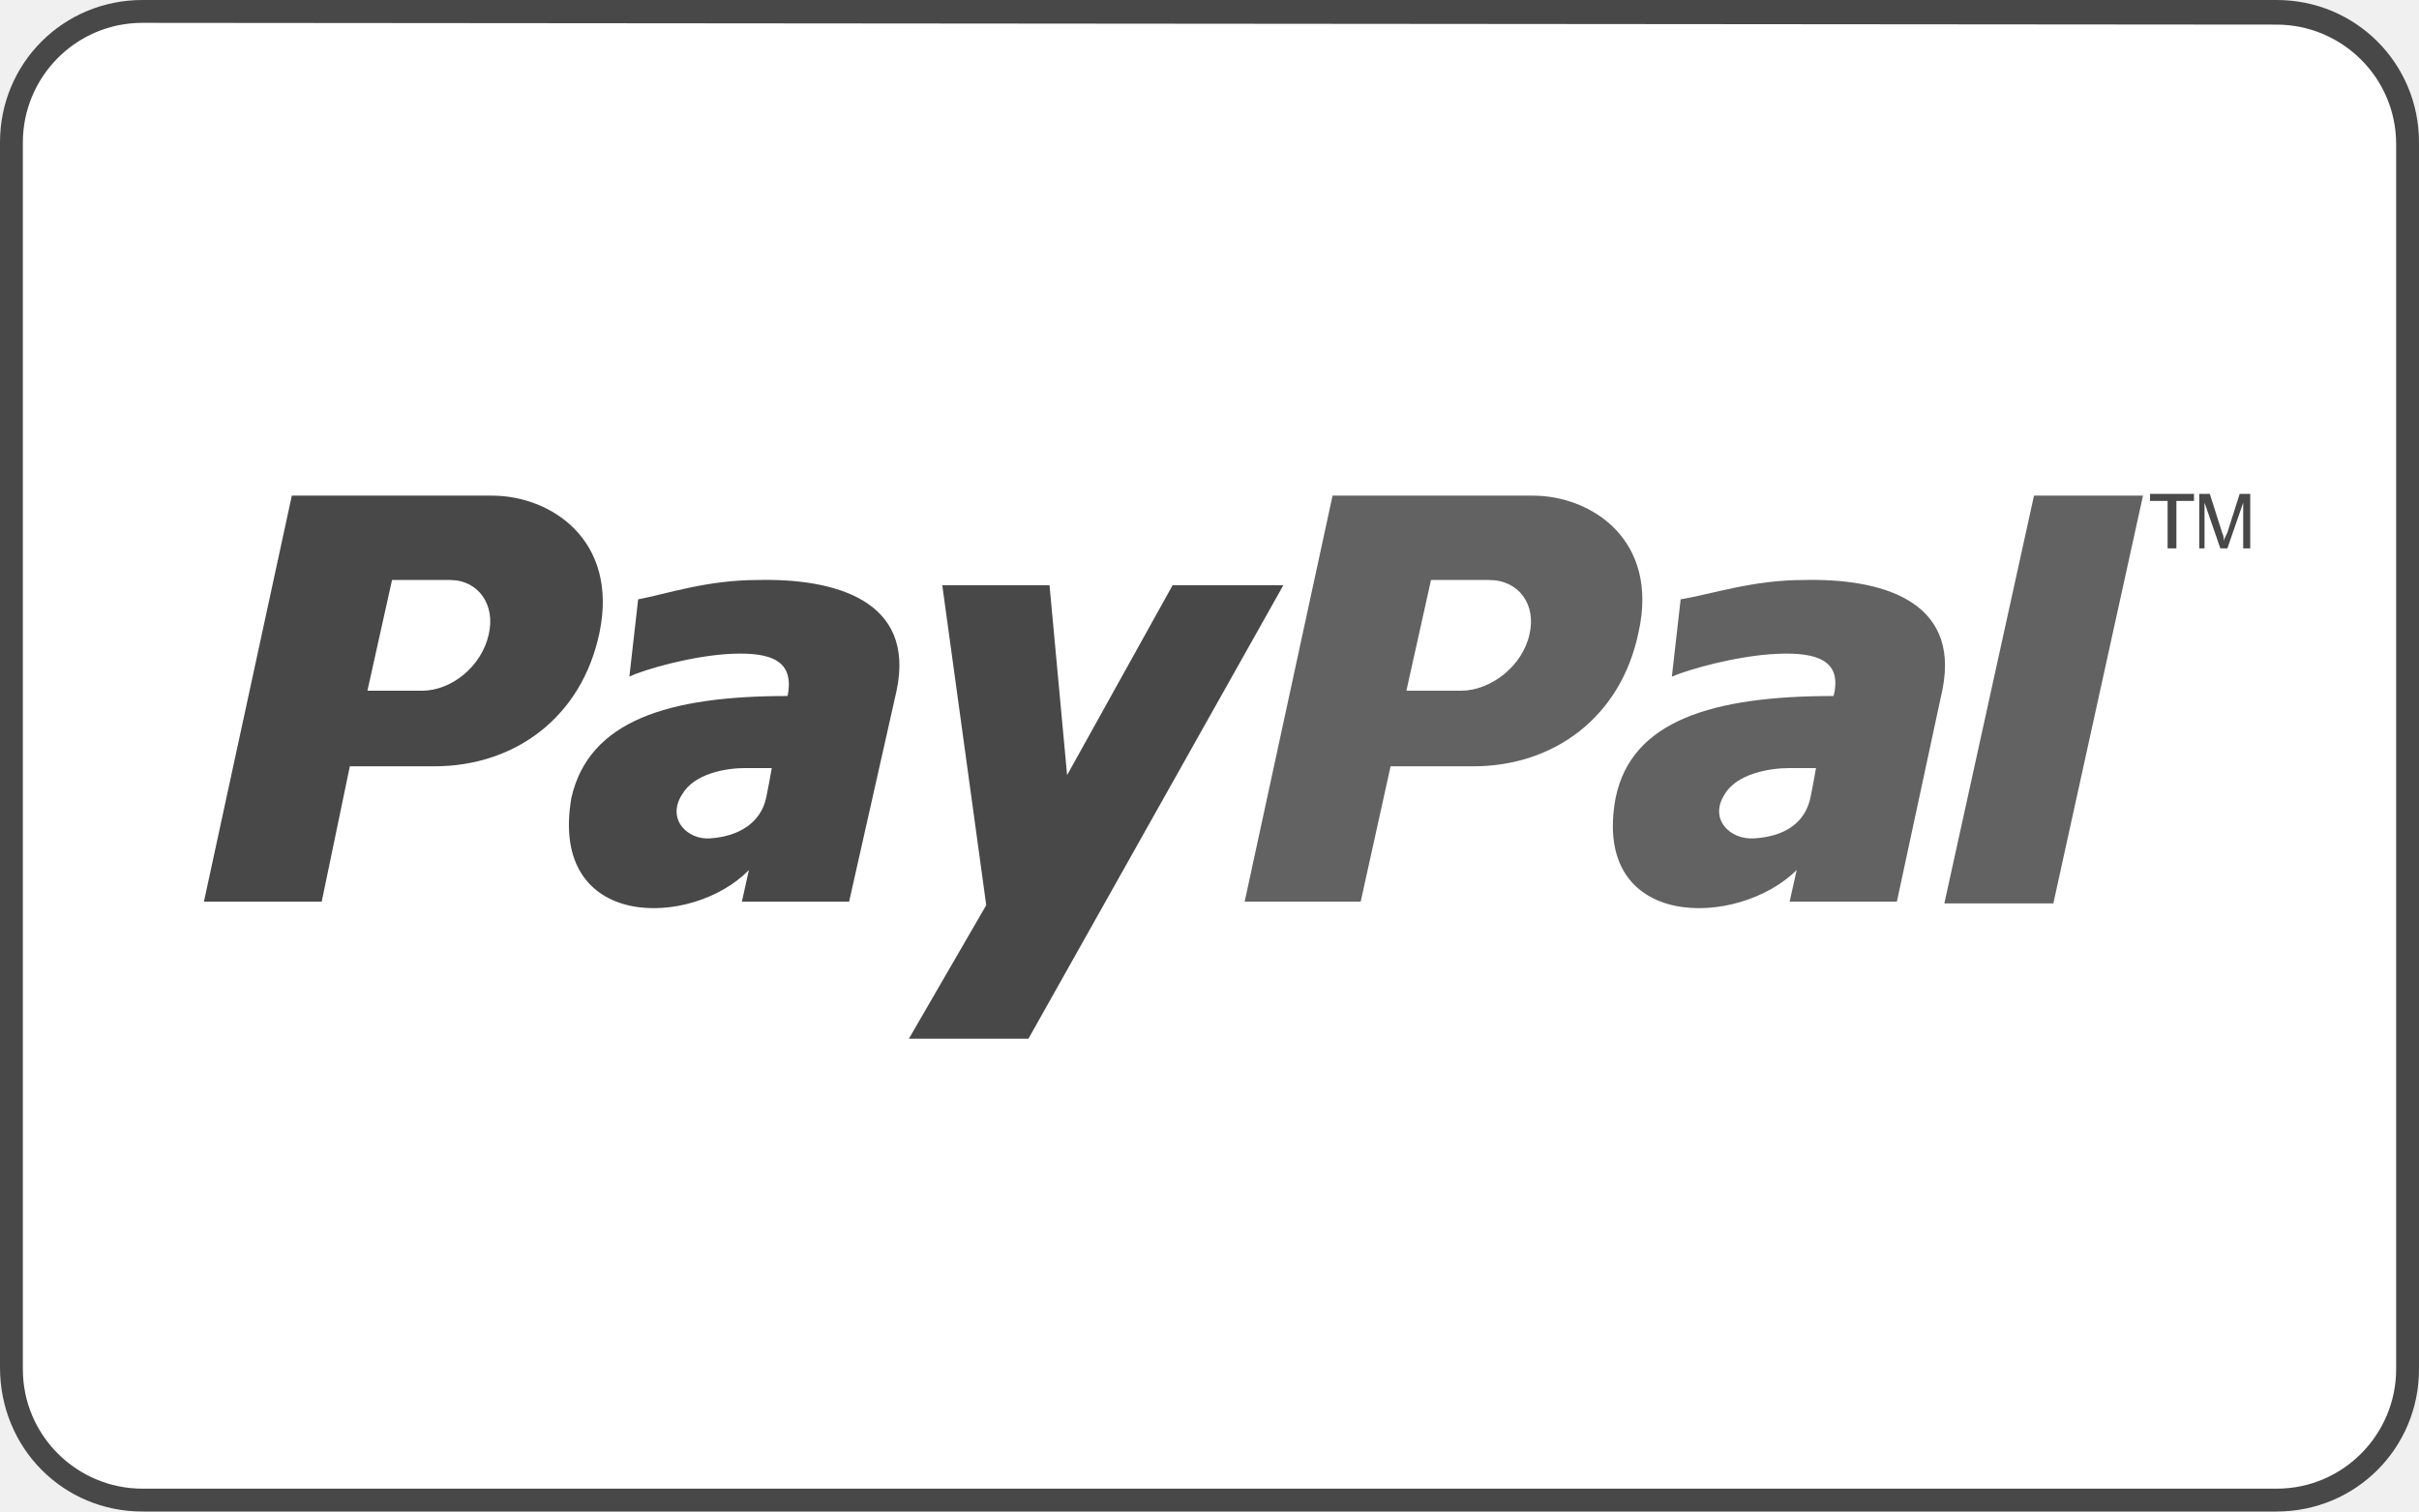
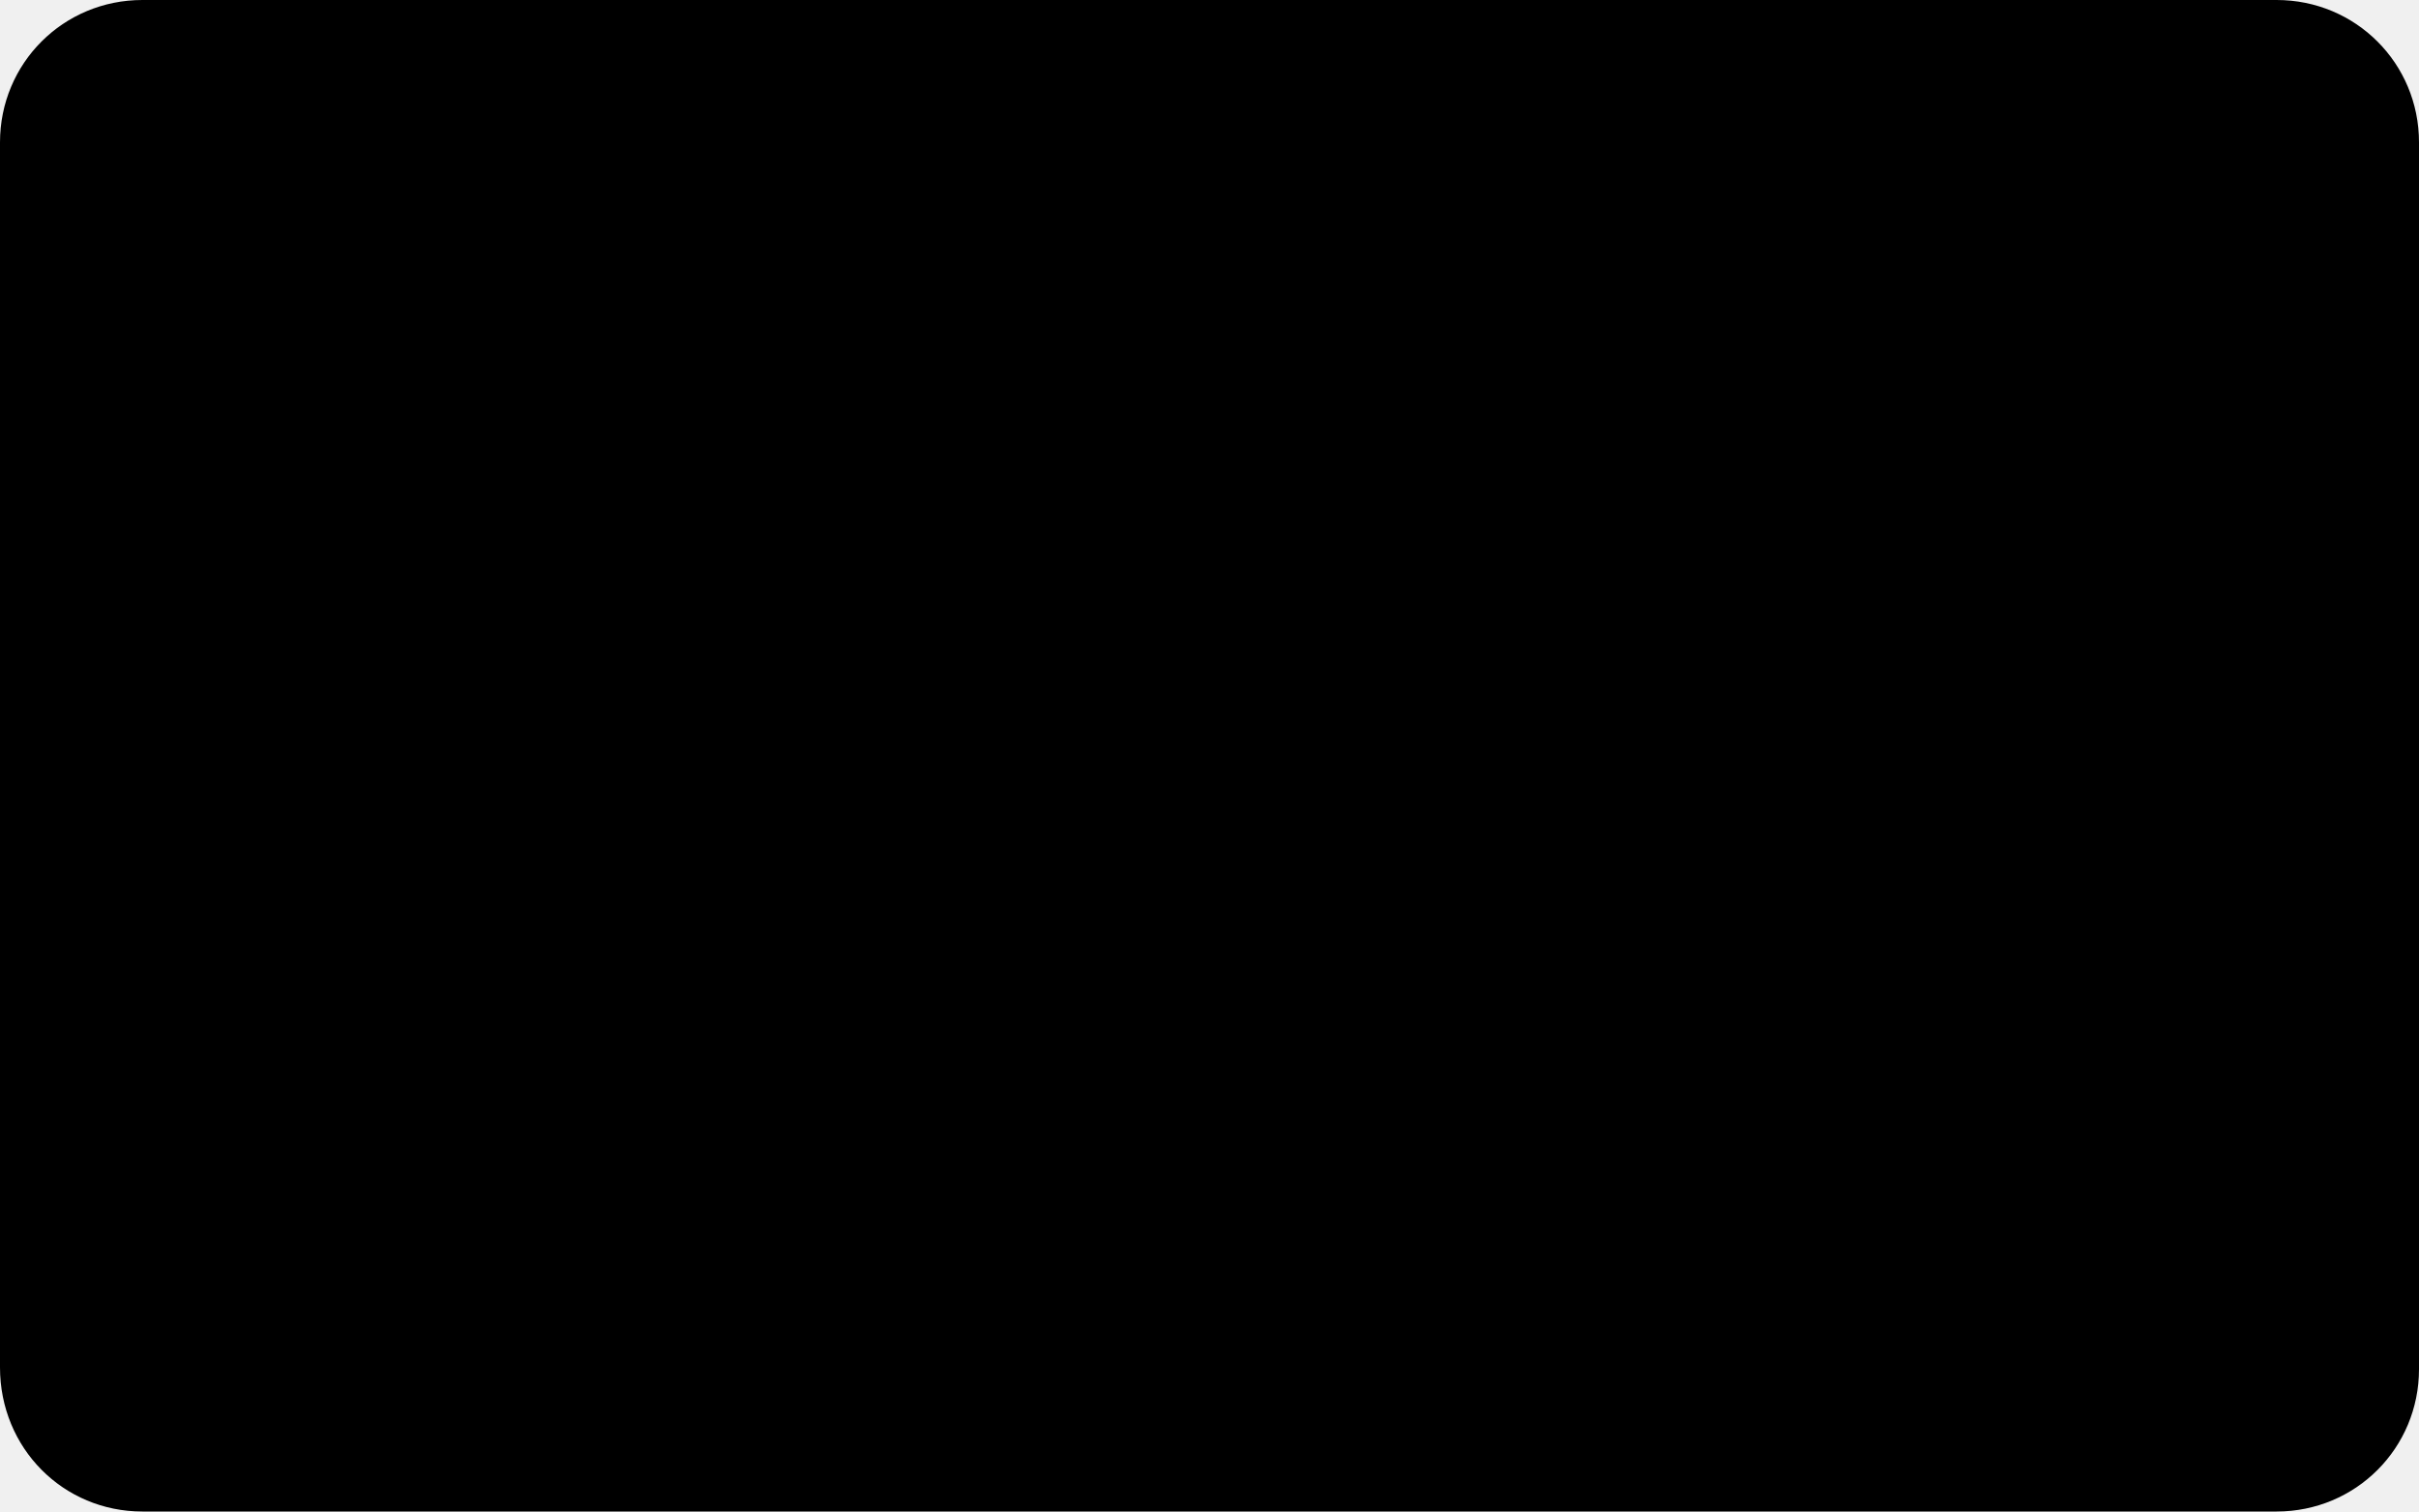
- <svg xmlns="http://www.w3.org/2000/svg" version="1.1" id="Layer_1" x="0px" y="0px" viewBox="0 0 137.6 86" style="enable-background:new 0 0 137.6 86;" xml:space="preserve">
+ <svg xmlns="http://www.w3.org/2000/svg" version="1.1" id="pay-pal" x="0px" y="0px" viewBox="0 0 137.6 86" style="enable-background:new 0 0 137.6 86;" xml:space="preserve">
  <g>
-     <path style="fill:#FFFFFF;" d="M128.9,85.6H8.7c-4.5,0-8.2-3.7-8.2-8.2V8.6c0-4.5,3.7-8.2,8.2-8.2h120.2c4.5,0,8.2,3.7,8.2,8.2   v68.8C137.1,81.9,133.4,85.6,128.9,85.6z" />
+     <path class="svg-white" d="M128.9,85.6H8.7c-4.5,0-8.2-3.7-8.2-8.2V8.6c0-4.5,3.7-8.2,8.2-8.2h120.2c4.5,0,8.2,3.7,8.2,8.2   v68.8C137.1,81.9,133.4,85.6,128.9,85.6z" />
    <g>
-       <path style="fill:#484848;" d="M129.5,1.4c3.7,0,6.8,3,6.8,6.8v69.7c0,3.7-3,6.8-6.8,6.8H8.1c-3.7,0-6.8-3-6.8-6.8V8.1    c0-3.7,3-6.8,6.8-6.8L129.5,1.4 M129.5,0H8.1C3.6,0,0,3.6,0,8.1v69.7C0,82.4,3.6,86,8.1,86h121.4c4.5,0,8.1-3.6,8.1-8.1V8.1    C137.6,3.6,134,0,129.5,0L129.5,0z" />
+       <path class="svg-dark-gray dark-blue " d="M129.5,1.4c3.7,0,6.8,3,6.8,6.8v69.7c0,3.7-3,6.8-6.8,6.8H8.1c-3.7,0-6.8-3-6.8-6.8V8.1    c0-3.7,3-6.8,6.8-6.8L129.5,1.4 M129.5,0H8.1C3.6,0,0,3.6,0,8.1v69.7C0,82.4,3.6,86,8.1,86h121.4c4.5,0,8.1-3.6,8.1-8.1V8.1    C137.6,3.6,134,0,129.5,0L129.5,0z" />
    </g>
    <g>
-       <path style="fill:#626262;" d="M102.6,33c-2.9,0-5.2,0.8-7,1.1l-0.5,4.4c0.9-0.4,3.7-1.2,6-1.3s3.7,0.4,3.2,2.4    c-6.9,0-11.5,1.4-12.4,5.8c-1.4,7.6,7,7.4,10.3,4.1l-0.4,1.8h6.1l2.6-12.1C111.5,34.1,106.9,32.9,102.6,33z M103,45.3    c-0.3,1.6-1.6,2.3-3.2,2.4c-1.4,0.1-2.6-1.1-1.7-2.5c0.7-1.2,2.6-1.5,3.7-1.5c0.5,0,1,0,1.5,0C103.2,44.3,103.1,44.8,103,45.3z" />
-       <polygon style="fill:#626262;" points="115.7,28.2 110.6,51.4 116.8,51.4 121.9,28.2   " />
-       <path style="fill:#626262;" d="M87.2,28.2H75.8l-5,23.1h6.6l1.7-7.7h4.7c4.6,0,8.4-2.8,9.4-7.6C94.4,30.7,90.5,28.2,87.2,28.2z     M87,36.1c-0.4,1.8-2.2,3.2-3.9,3.2H80l1.4-6.3h3.3C86.4,33,87.4,34.4,87,36.1z" />
-       <path style="fill:#484848;" d="M43.1,33c-2.9,0-5.2,0.8-6.8,1.1l-0.5,4.4c0.8-0.4,3.6-1.2,5.8-1.3c2.3-0.1,3.6,0.4,3.2,2.4    c-6.8,0-11.3,1.4-12.3,5.8c-1.3,7.6,6.9,7.4,10.1,4.1l-0.4,1.8h6.1l2.7-12C52.1,34.1,47.4,32.9,43.1,33z M43.6,45.3    c-0.3,1.6-1.7,2.3-3.2,2.4c-1.3,0.1-2.5-1.1-1.6-2.5c0.7-1.2,2.5-1.5,3.6-1.5c0.5,0,1,0,1.5,0C43.8,44.3,43.7,44.8,43.6,45.3z" />
-       <polygon style="fill:#484848;" points="53.6,33.3 59.7,33.3 60.7,44.1 66.7,33.3 73,33.3 58.5,59.1 51.7,59.1 56.1,51.5   " />
-       <path style="fill:#484848;" d="M28,28.2H16.6l-5,23.1h6.7l1.6-7.7h4.8c4.6,0,8.4-2.8,9.4-7.6C35.2,30.7,31.3,28.2,28,28.2z     M27.8,36.1c-0.4,1.8-2.1,3.2-3.8,3.2h-3.1l1.4-6.3h3.3C27.2,33,28.2,34.4,27.8,36.1z" />
-       <path style="fill:#484848;" d="M123.3,31.2v-2.7h-1v-0.4h2.5v0.4h-1v2.7H123.3z" />
-       <path style="fill:#484848;" d="M125.1,31.2v-3.1h0.6l0.7,2.2c0.1,0.2,0.1,0.4,0.1,0.5c0-0.1,0.1-0.3,0.2-0.5l0.7-2.2h0.6v3.1h-0.4    v-2.6l-0.9,2.6h-0.4l-0.9-2.6v2.6H125.1z" />
+       <path class="svg-gray light-blue" d="M102.6,33c-2.9,0-5.2,0.8-7,1.1l-0.5,4.4c0.9-0.4,3.7-1.2,6-1.3s3.7,0.4,3.2,2.4    c-6.9,0-11.5,1.4-12.4,5.8c-1.4,7.6,7,7.4,10.3,4.1l-0.4,1.8h6.1l2.6-12.1C111.5,34.1,106.9,32.9,102.6,33z M103,45.3    c-0.3,1.6-1.6,2.3-3.2,2.4c-1.4,0.1-2.6-1.1-1.7-2.5c0.7-1.2,2.6-1.5,3.7-1.5c0.5,0,1,0,1.5,0C103.2,44.3,103.1,44.8,103,45.3z" />
+       <polygon class="svg-gray light-blue" points="115.7,28.2 110.6,51.4 116.8,51.4 121.9,28.2   " />
+       <path class="svg-gray light-blue" d="M87.2,28.2H75.8l-5,23.1h6.6l1.7-7.7h4.7c4.6,0,8.4-2.8,9.4-7.6C94.4,30.7,90.5,28.2,87.2,28.2z     M87,36.1c-0.4,1.8-2.2,3.2-3.9,3.2H80l1.4-6.3h3.3C86.4,33,87.4,34.4,87,36.1z" />
+       <path class="svg-dark-gray dark-blue " d="M43.1,33c-2.9,0-5.2,0.8-6.8,1.1l-0.5,4.4c0.8-0.4,3.6-1.2,5.8-1.3c2.3-0.1,3.6,0.4,3.2,2.4    c-6.8,0-11.3,1.4-12.3,5.8c-1.3,7.6,6.9,7.4,10.1,4.1l-0.4,1.8h6.1l2.7-12C52.1,34.1,47.4,32.9,43.1,33z M43.6,45.3    c-0.3,1.6-1.7,2.3-3.2,2.4c-1.3,0.1-2.5-1.1-1.6-2.5c0.7-1.2,2.5-1.5,3.6-1.5c0.5,0,1,0,1.5,0C43.8,44.3,43.7,44.8,43.6,45.3z" />
+       <polygon class="svg-dark-gray dark-blue " points="53.6,33.3 59.7,33.3 60.7,44.1 66.7,33.3 73,33.3 58.5,59.1 51.7,59.1 56.1,51.5   " />
+       <path class="svg-dark-gray dark-blue " d="M28,28.2H16.6l-5,23.1h6.7l1.6-7.7h4.8c4.6,0,8.4-2.8,9.4-7.6C35.2,30.7,31.3,28.2,28,28.2z     M27.8,36.1c-0.4,1.8-2.1,3.2-3.8,3.2h-3.1l1.4-6.3h3.3C27.2,33,28.2,34.4,27.8,36.1z" />
+       <path class="svg-dark-gray dark-blue " d="M123.3,31.2v-2.7h-1v-0.4h2.5v0.4h-1v2.7H123.3z" />
+       <path class="svg-dark-gray dark-blue " d="M125.1,31.2v-3.1h0.6l0.7,2.2c0.1,0.2,0.1,0.4,0.1,0.5c0-0.1,0.1-0.3,0.2-0.5l0.7-2.2h0.6v3.1h-0.4    v-2.6l-0.9,2.6h-0.4l-0.9-2.6v2.6H125.1z" />
    </g>
  </g>
</svg>
